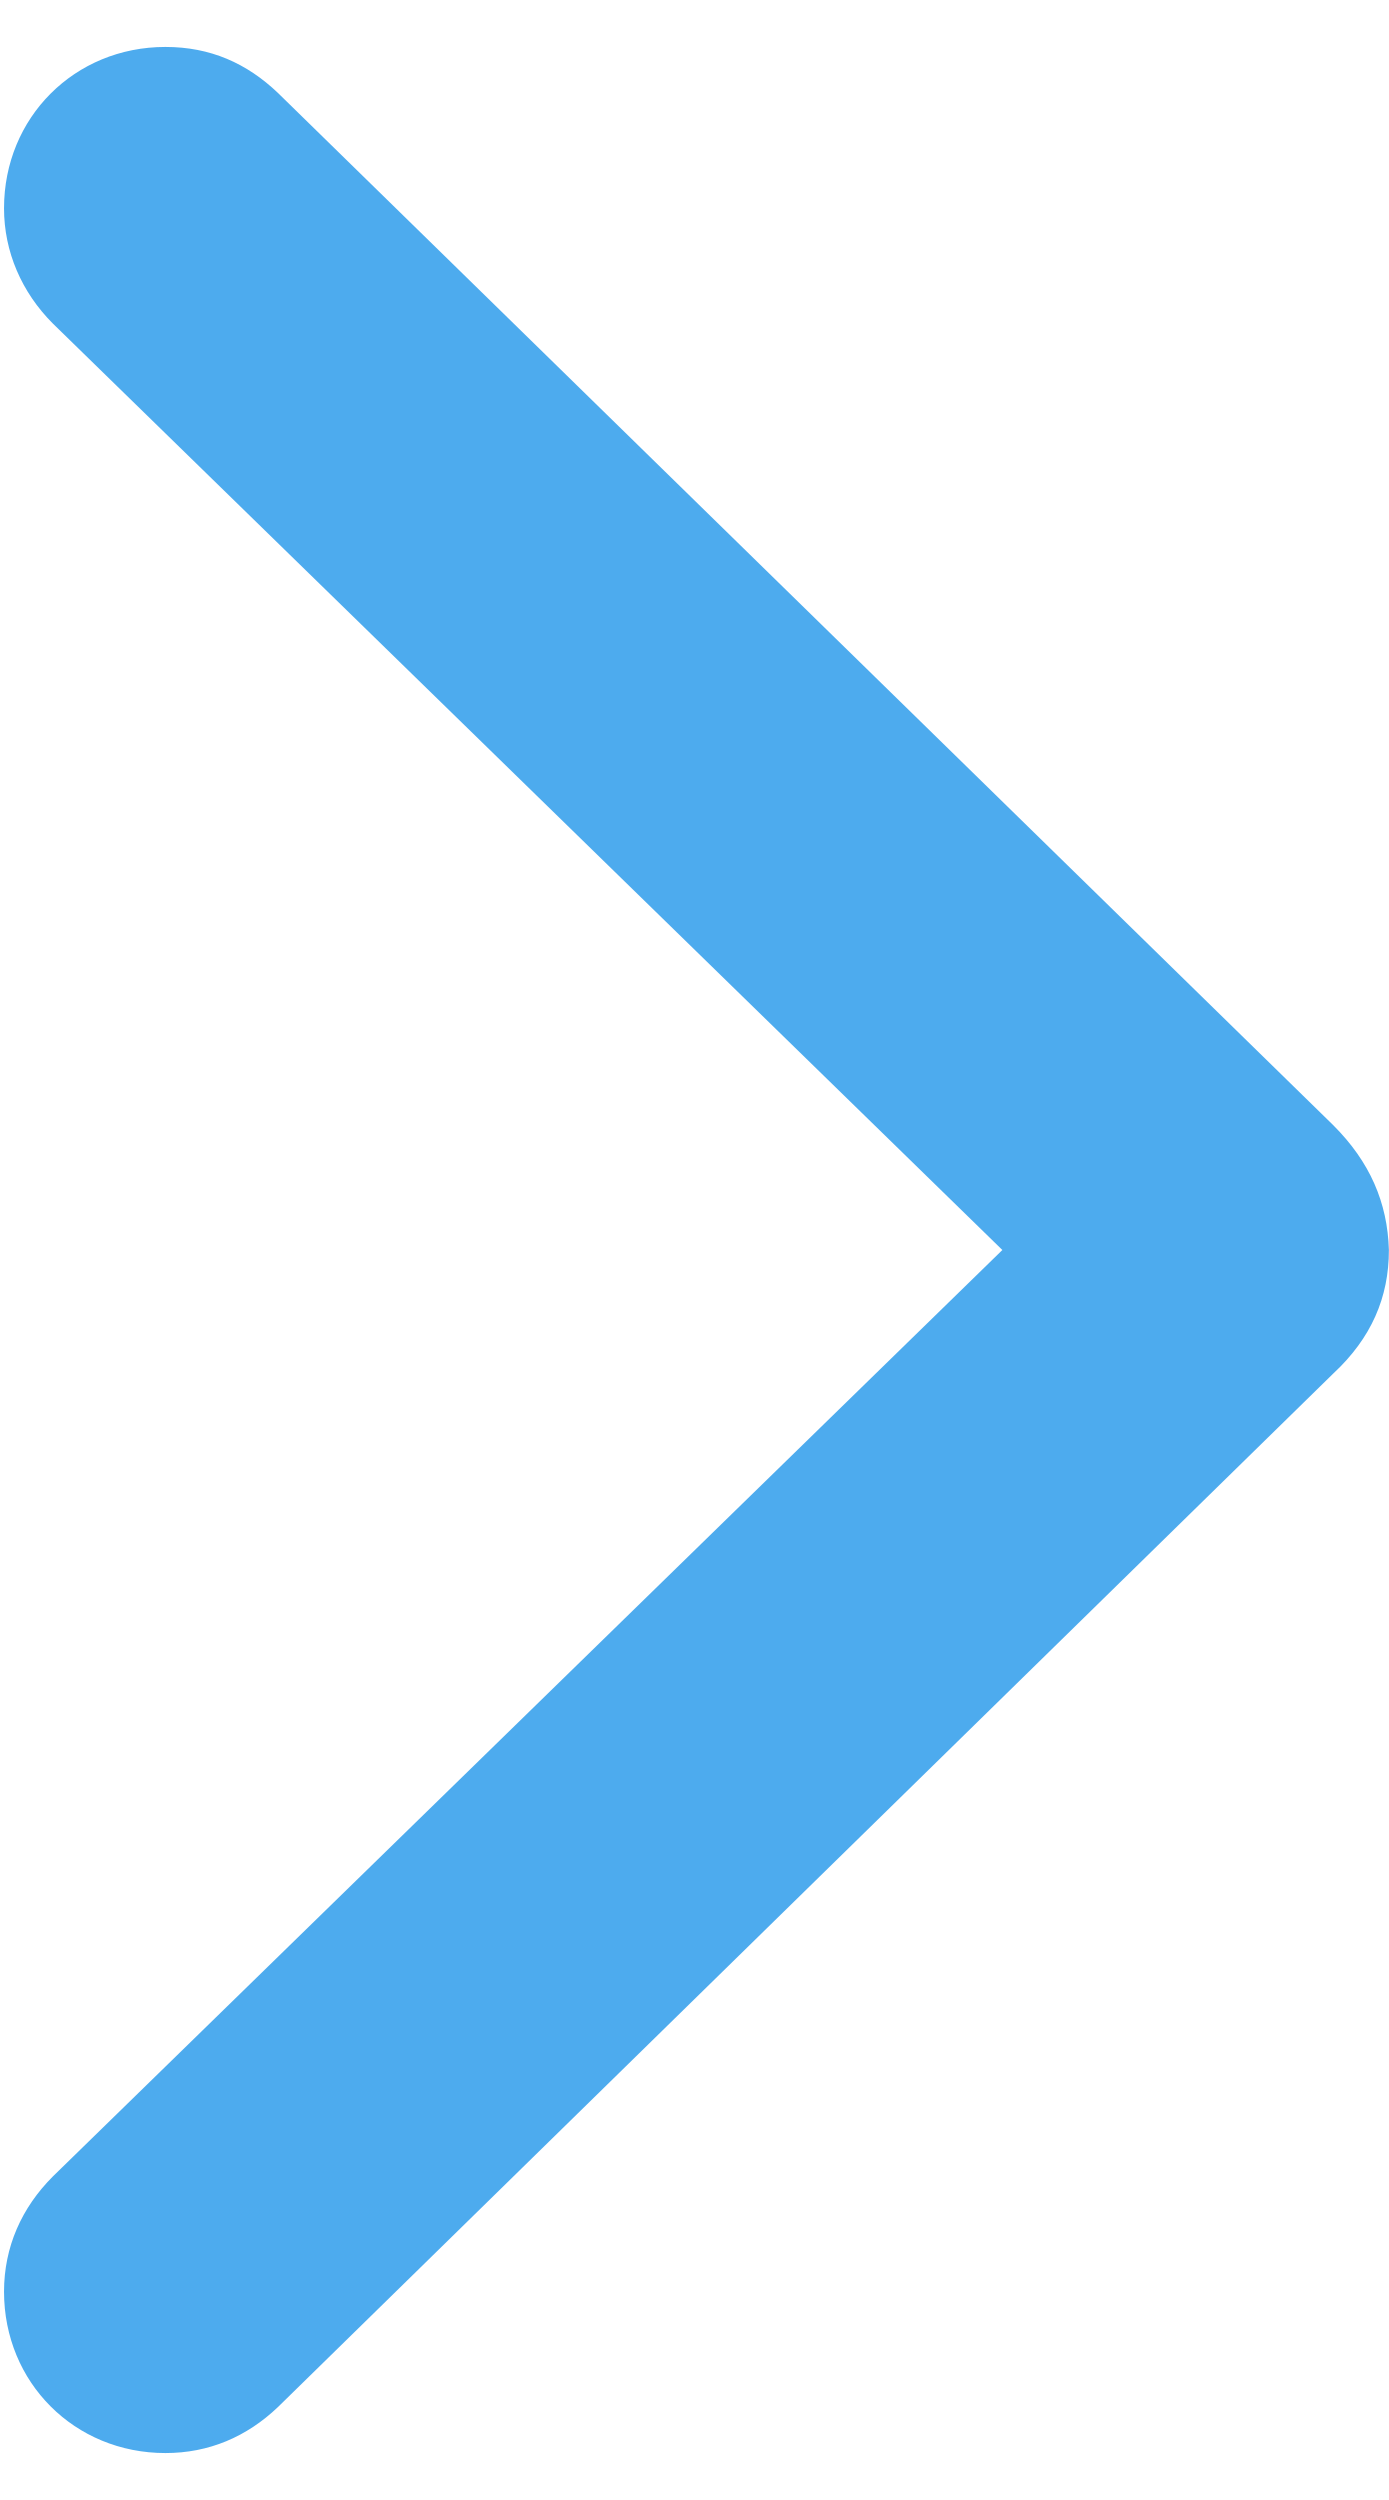
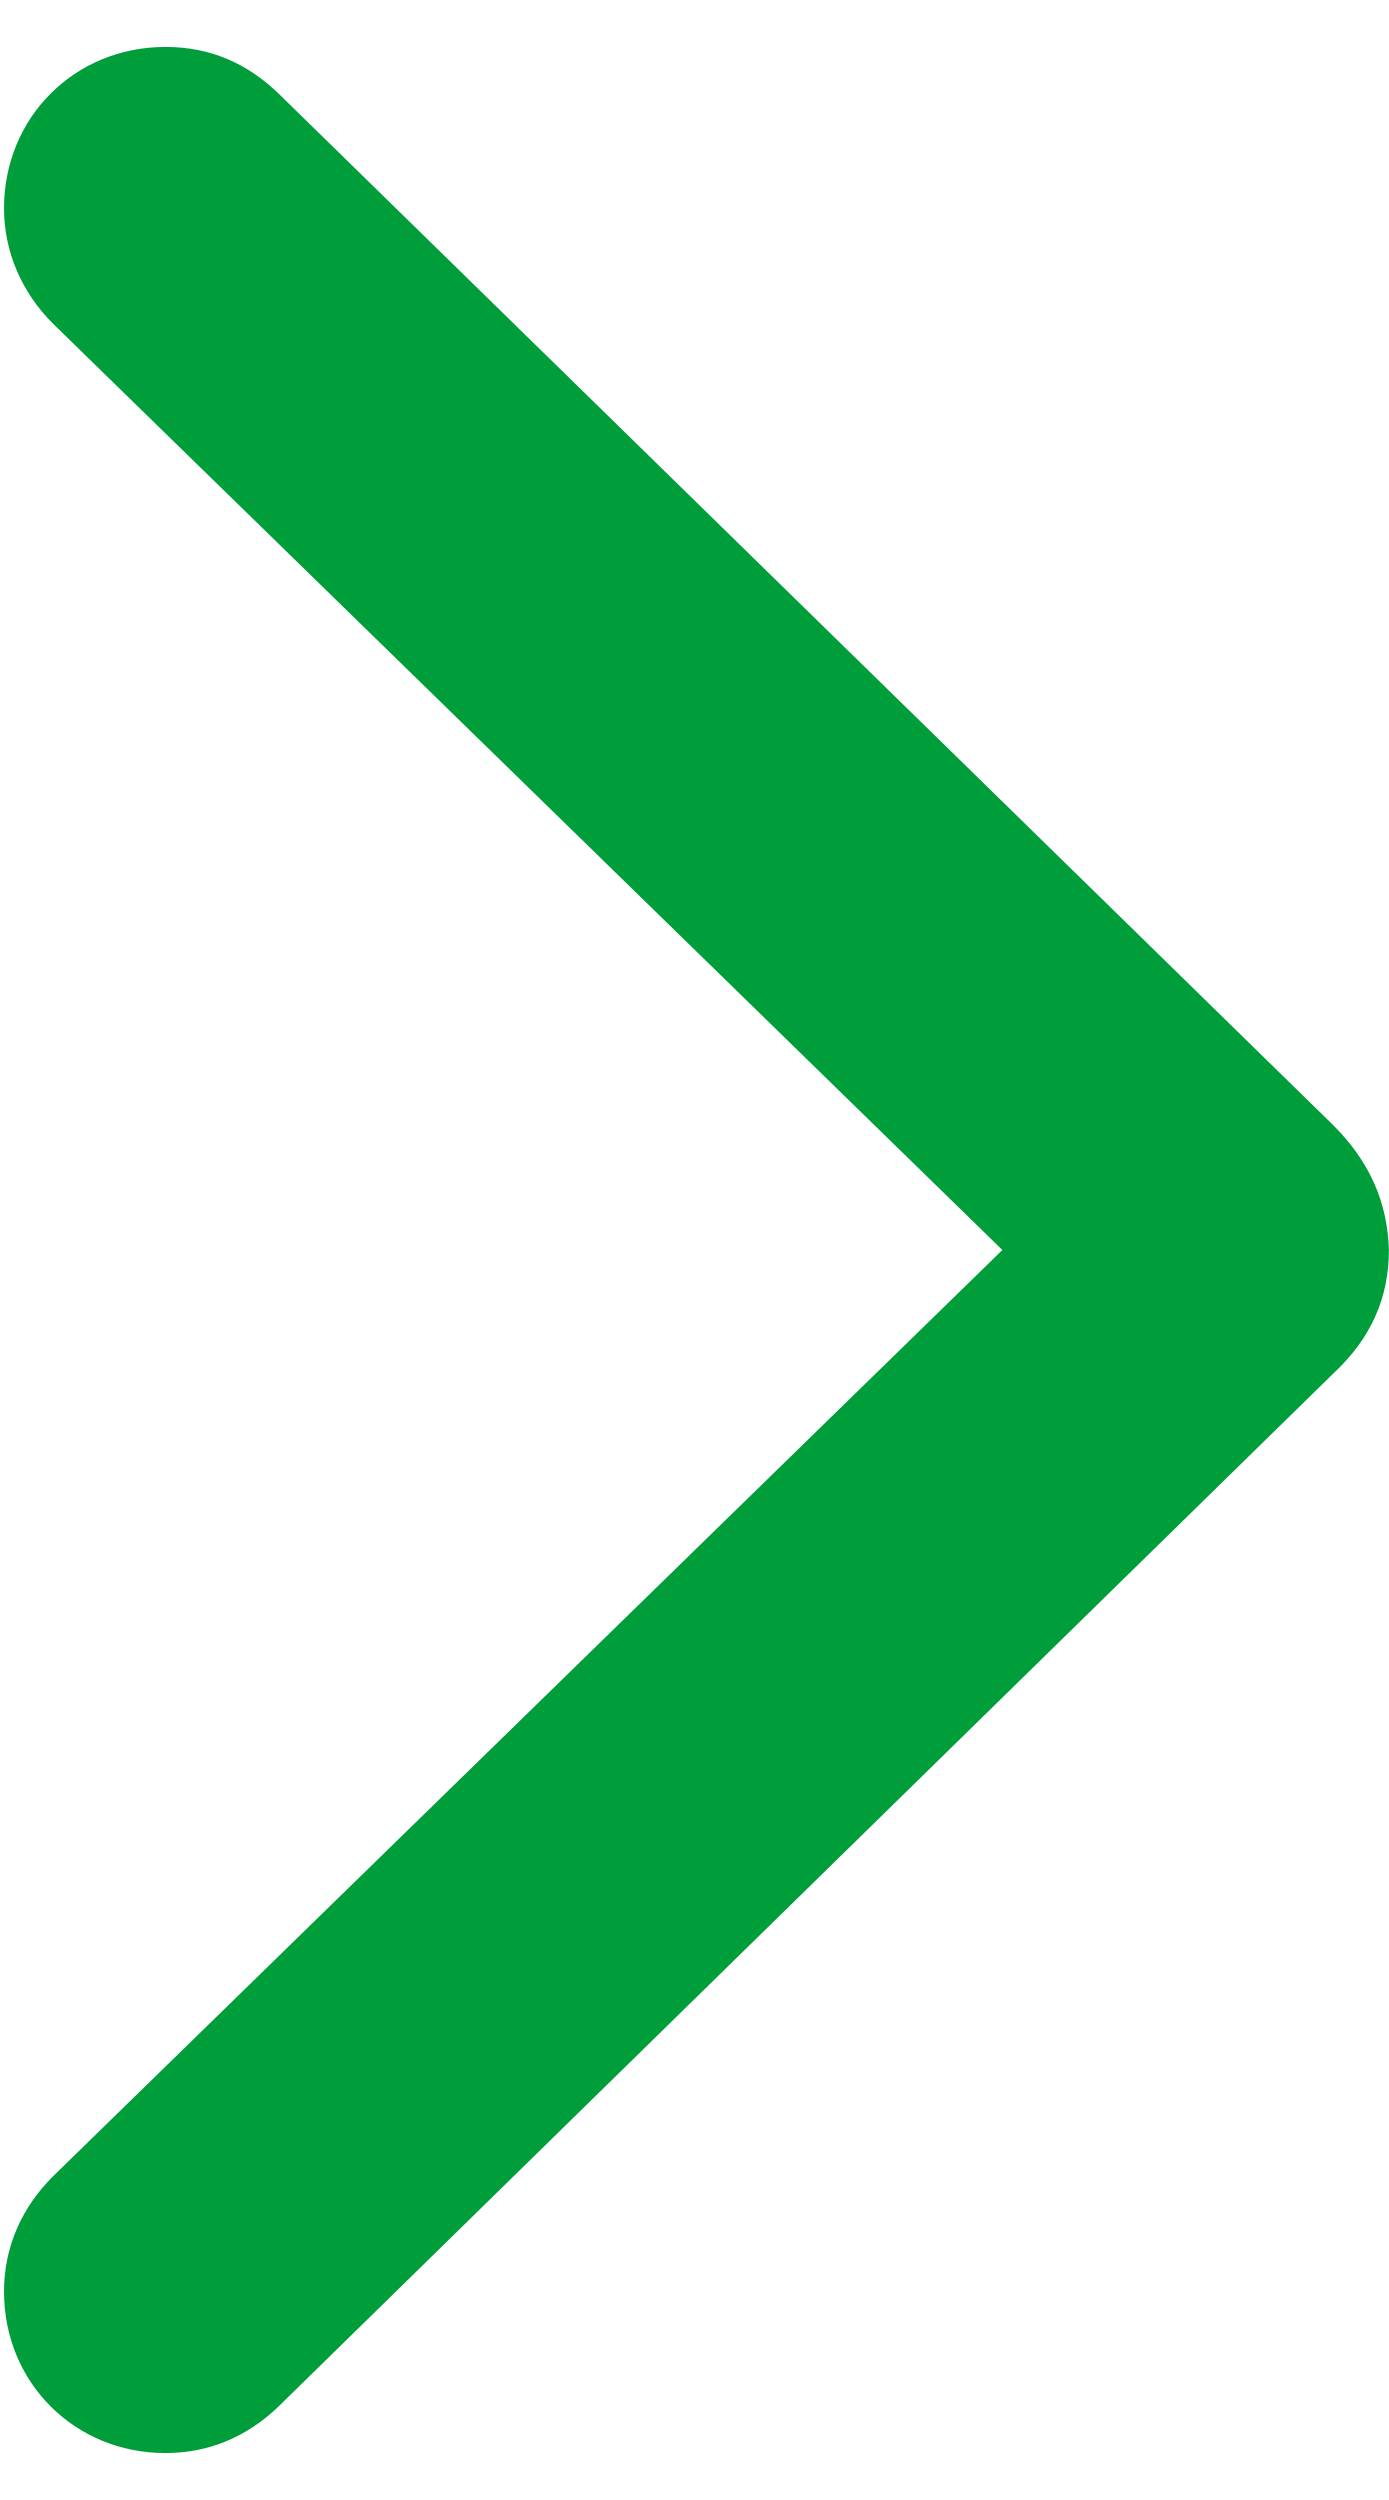
<svg xmlns="http://www.w3.org/2000/svg" width="10" height="18" viewBox="0 0 10 18" fill="none">
-   <path d="M10 9C9.99 8.658 9.863 8.365 9.6 8.102L2.002 0.67C1.777 0.455 1.514 0.338 1.191 0.338C0.537 0.338 0.029 0.846 0.029 1.5C0.029 1.812 0.156 2.105 0.381 2.33L7.217 9L0.381 15.67C0.156 15.895 0.029 16.178 0.029 16.5C0.029 17.154 0.537 17.662 1.191 17.662C1.504 17.662 1.777 17.545 2.002 17.33L9.6 9.889C9.873 9.635 10 9.342 10 9Z" fill="#4DABEE" />
+   <path d="M10 9C9.99 8.658 9.863 8.365 9.6 8.102L2.002 0.67C1.777 0.455 1.514 0.338 1.191 0.338C0.537 0.338 0.029 0.846 0.029 1.5C0.029 1.812 0.156 2.105 0.381 2.33L7.217 9L0.381 15.67C0.156 15.895 0.029 16.178 0.029 16.5C0.029 17.154 0.537 17.662 1.191 17.662C1.504 17.662 1.777 17.545 2.002 17.33L9.6 9.889C9.873 9.635 10 9.342 10 9Z" fill="#009E3A" />
</svg>
